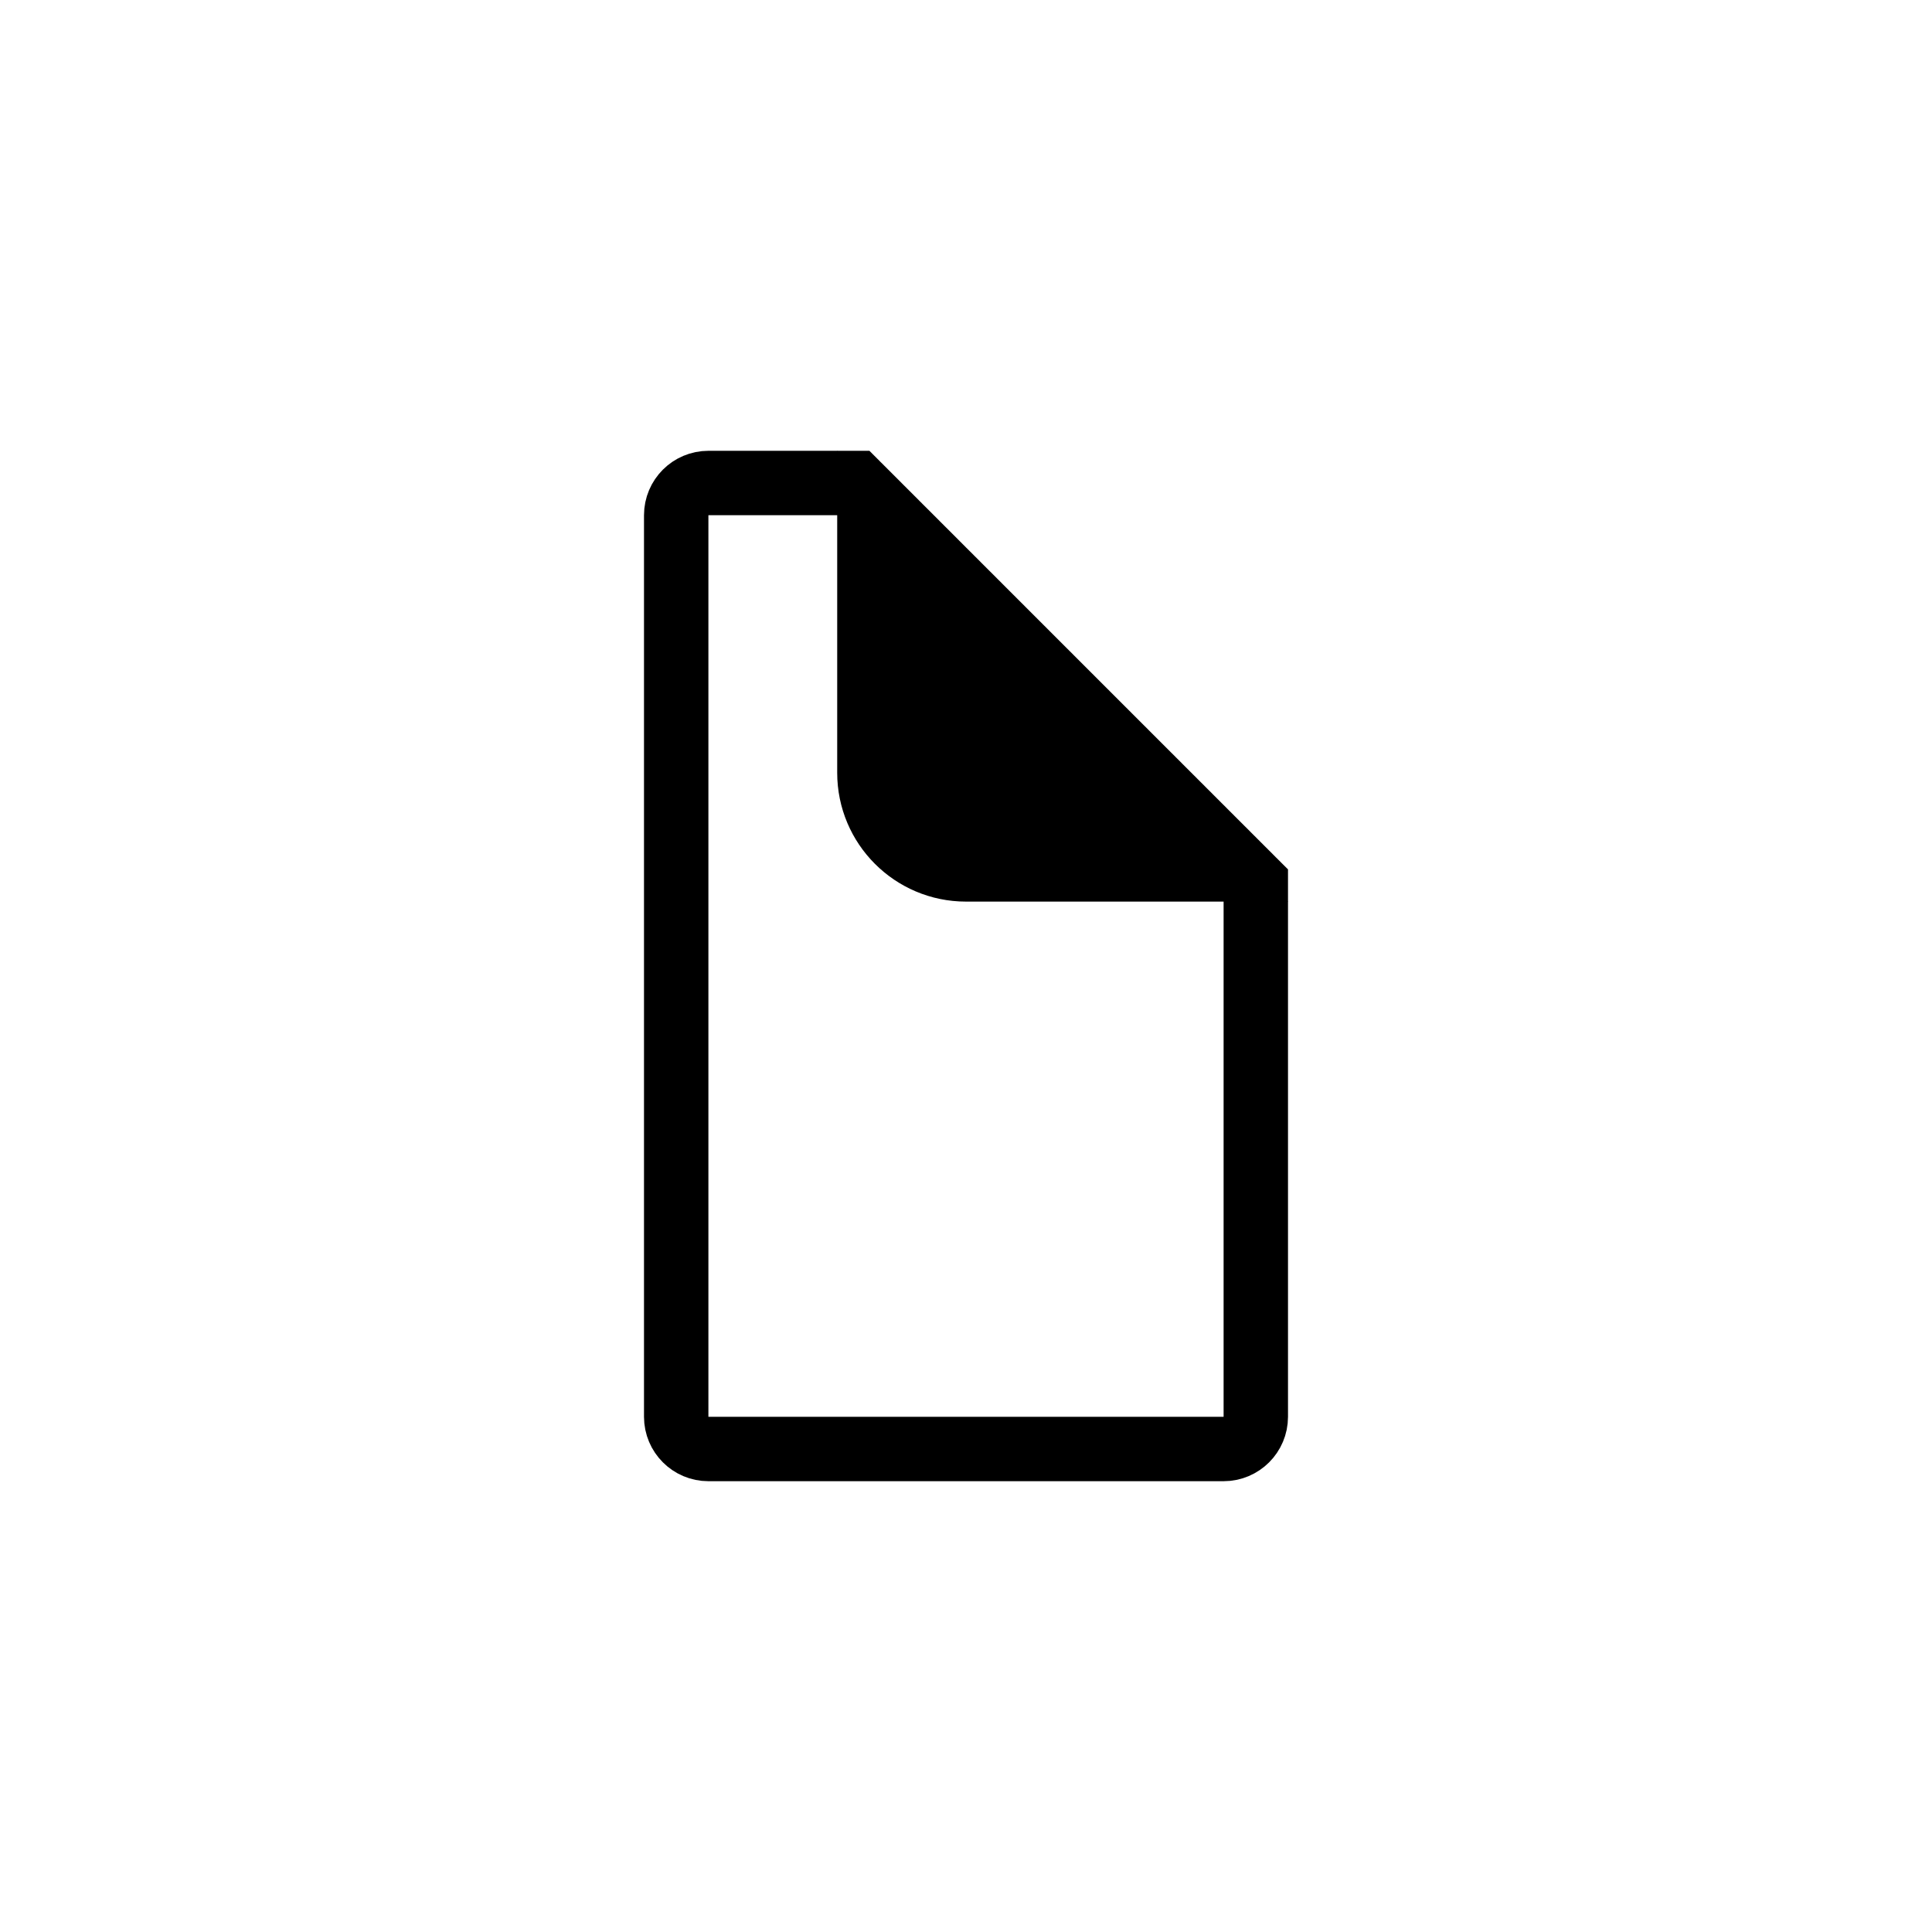
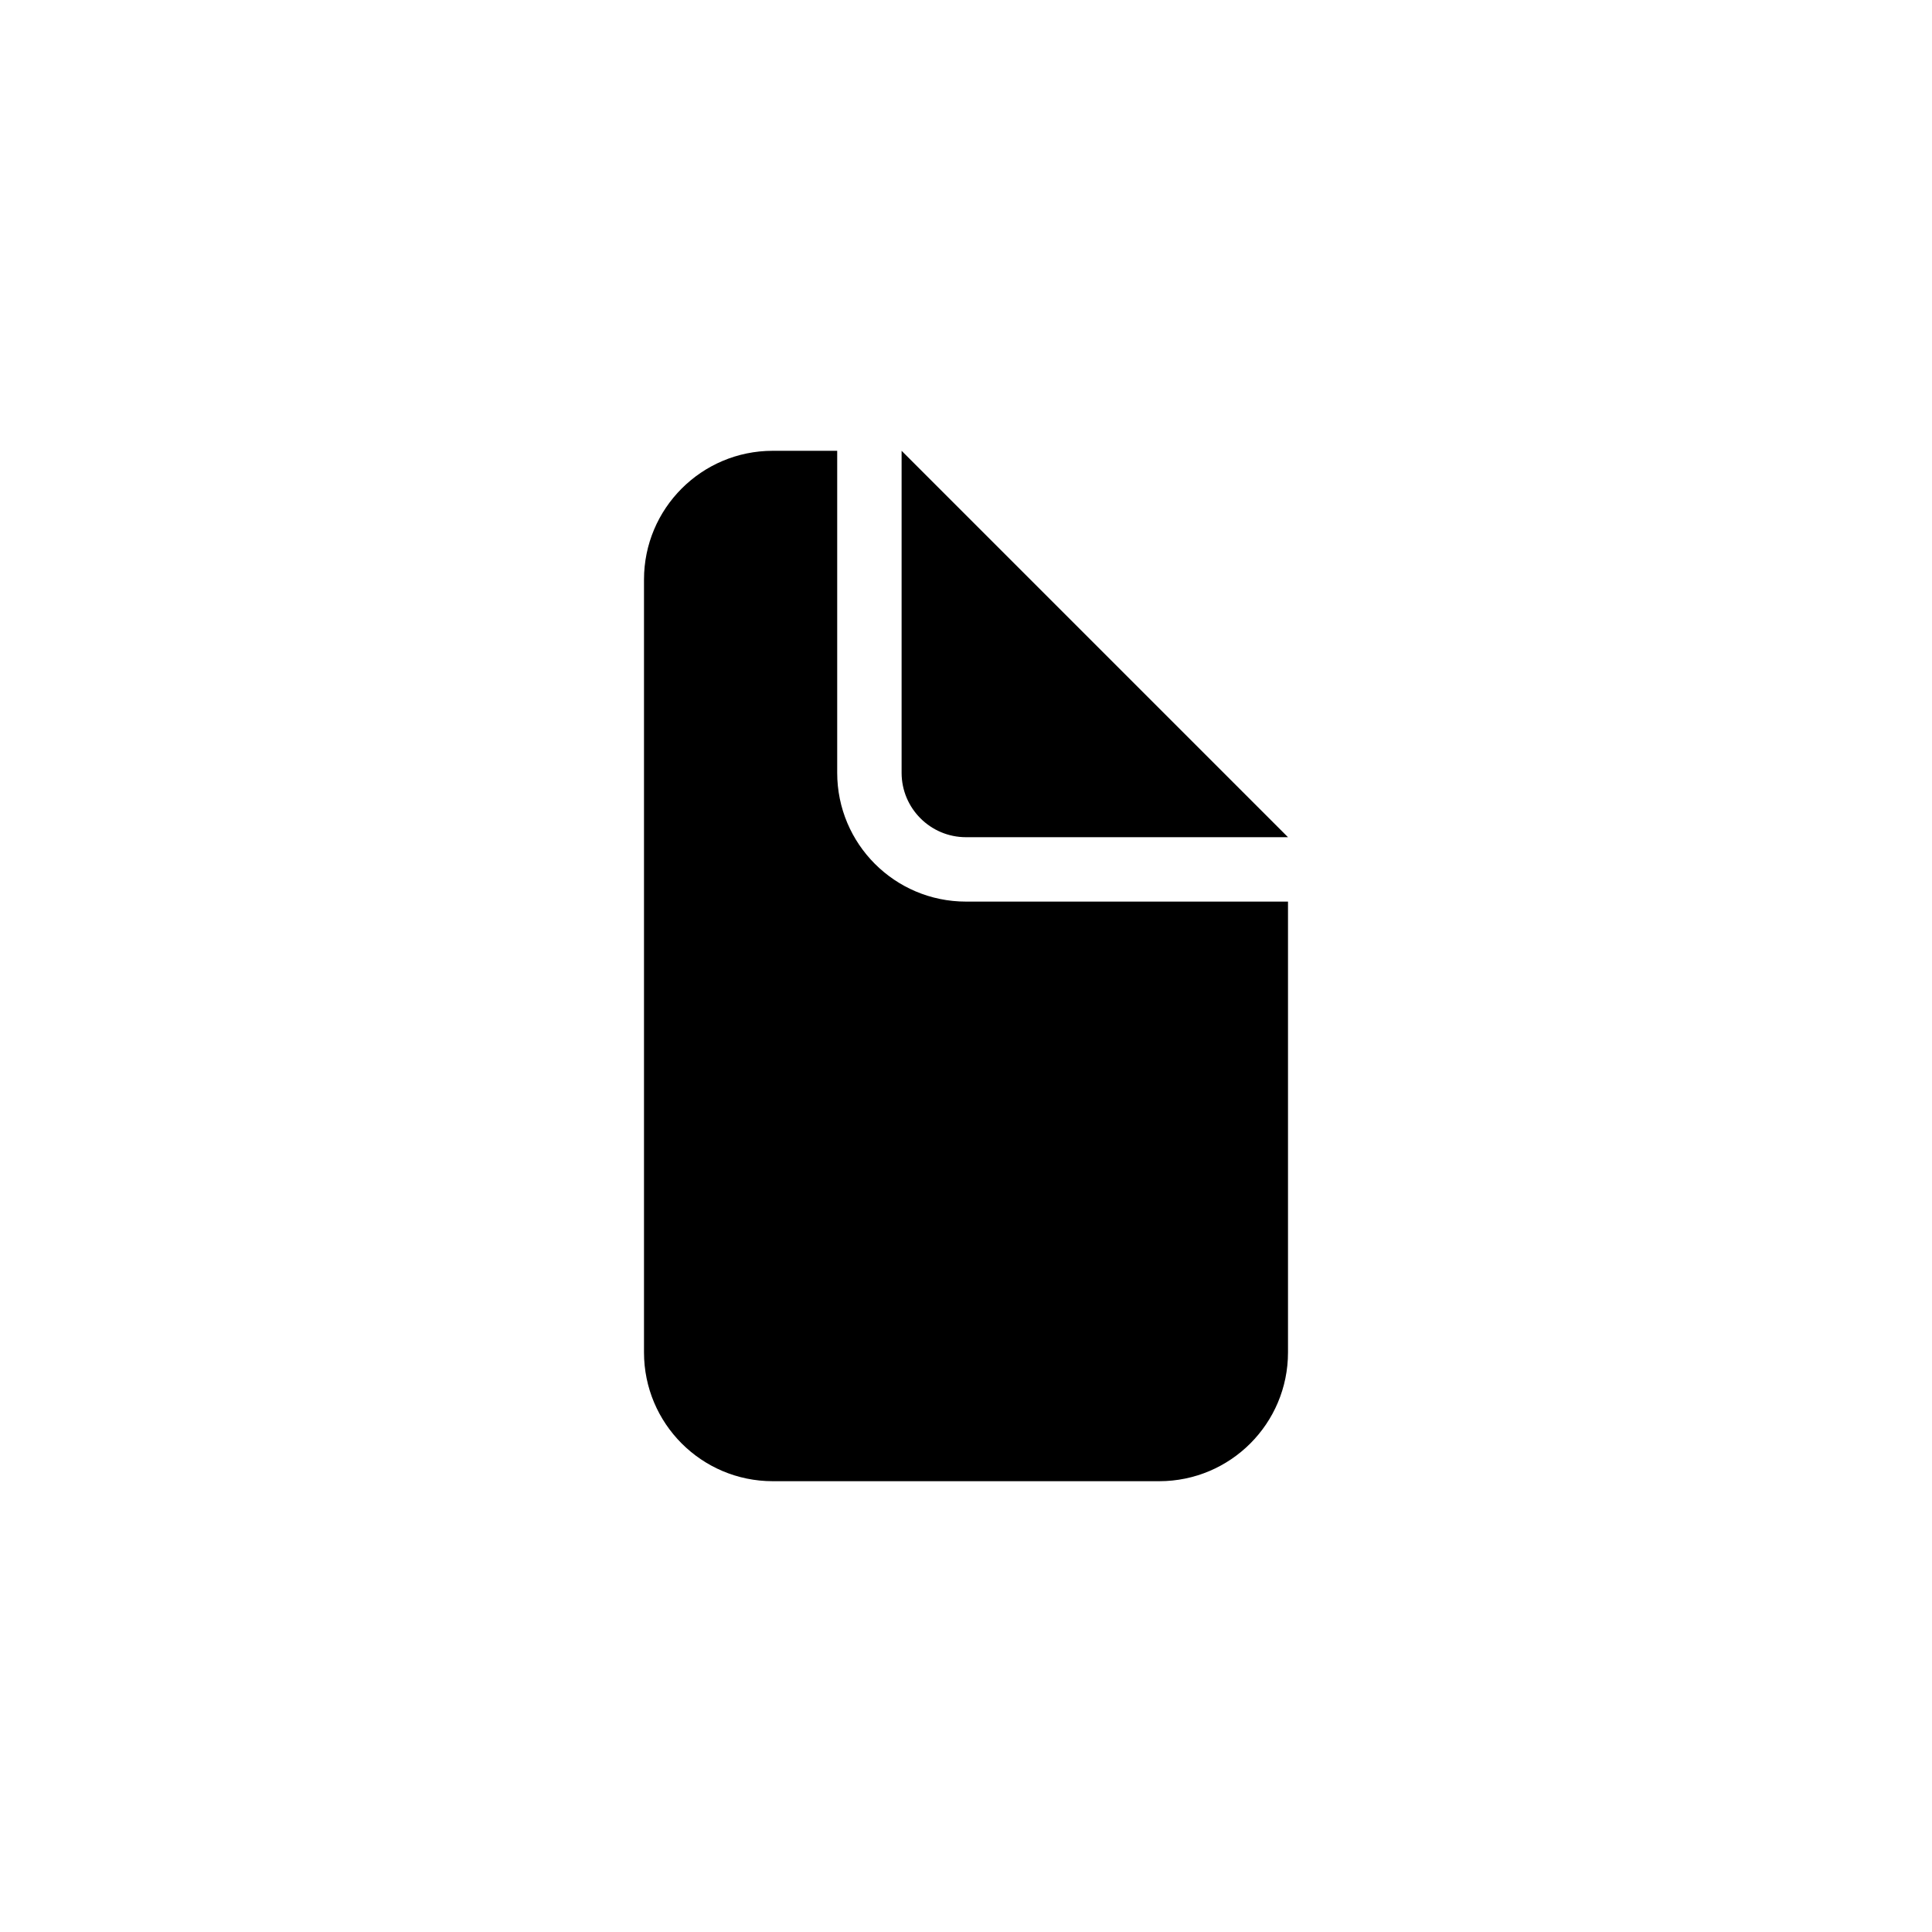
<svg xmlns="http://www.w3.org/2000/svg" width="30" height="30" viewBox="0 0 30 30" fill="none">
-   <path d="M10.5 8C10.5 7.724 10.724 7.5 11 7.5H13.293L13.302 7.509L13.319 7.527L13.336 7.543L13.353 7.56L13.37 7.577L13.387 7.594L13.404 7.611L13.421 7.628L13.437 7.644L13.454 7.661L13.47 7.677L13.487 7.694L13.503 7.71L13.52 7.727L13.536 7.743L13.552 7.759L13.569 7.776L13.585 7.792L13.601 7.808L13.617 7.824L13.633 7.84L13.649 7.856L13.665 7.872L13.681 7.888L13.697 7.904L13.713 7.92L13.728 7.935L13.744 7.951L13.76 7.967L13.775 7.982L13.791 7.998L13.806 8.013L13.822 8.029L13.837 8.044L13.852 8.059L13.868 8.075L13.883 8.09L13.898 8.105L13.913 8.12L13.928 8.136L13.944 8.151L13.959 8.166L13.973 8.181L13.988 8.195L14.003 8.21L14.018 8.225L14.033 8.24L14.048 8.255L14.062 8.269L14.077 8.284L14.092 8.299L14.106 8.313L14.121 8.328L14.135 8.342L14.15 8.357L14.164 8.371L14.178 8.385L14.193 8.4L14.207 8.414L14.221 8.428L14.235 8.442L14.249 8.457L14.264 8.471L14.278 8.485L14.292 8.499L14.306 8.513L14.32 8.527L14.334 8.541L14.347 8.554L14.361 8.568L14.375 8.582L14.389 8.596L14.402 8.609L14.416 8.623L14.43 8.637L14.443 8.65L14.457 8.664L14.47 8.677L14.484 8.691L14.497 8.704L14.511 8.718L14.524 8.731L14.537 8.744L14.55 8.758L14.564 8.771L14.577 8.784L14.59 8.797L14.603 8.81L14.616 8.823L14.629 8.836L14.642 8.85L14.655 8.863L14.668 8.875L14.681 8.888L14.694 8.901L14.707 8.914L14.72 8.927L14.733 8.94L14.745 8.952L14.758 8.965L14.771 8.978L14.783 8.991L14.796 9.003L14.809 9.016L14.821 9.028L14.834 9.041L14.846 9.053L14.859 9.066L14.871 9.078L14.883 9.091L14.896 9.103L14.908 9.115L14.921 9.128L14.933 9.14L14.945 9.152L14.957 9.164L14.969 9.177L14.982 9.189L14.994 9.201L15.006 9.213L15.018 9.225L15.03 9.237L15.042 9.249L15.054 9.261L15.066 9.273L15.078 9.285L15.09 9.297L15.102 9.309L15.114 9.321L15.125 9.332L15.137 9.344L15.149 9.356L15.161 9.368L15.172 9.379L15.184 9.391L15.196 9.403L15.207 9.414L15.219 9.426L15.23 9.438L15.242 9.449L15.254 9.461L15.265 9.472L15.277 9.484L15.288 9.495L15.3 9.507L15.311 9.518L15.322 9.53L15.334 9.541L15.345 9.552L15.357 9.564L15.368 9.575L15.379 9.586L15.39 9.597L15.402 9.609L15.413 9.62L15.424 9.631L15.435 9.642L15.446 9.654L15.458 9.665L15.469 9.676L15.48 9.687L15.491 9.698L15.502 9.709L15.513 9.72L15.524 9.731L15.535 9.742L15.546 9.753L15.557 9.764L15.568 9.775L15.579 9.786L15.59 9.797L15.601 9.808L15.612 9.819L15.623 9.83L15.633 9.841L15.644 9.851L15.655 9.862L15.666 9.873L15.677 9.884L15.688 9.895L15.698 9.905L15.709 9.916L15.72 9.927L15.73 9.938L15.741 9.948L15.752 9.959L15.762 9.97L15.773 9.98L15.784 9.991L15.794 10.002L15.805 10.012L15.816 10.023L15.826 10.033L15.837 10.044L15.847 10.055L15.858 10.065L15.869 10.076L15.879 10.086L15.89 10.097L15.9 10.107L15.911 10.118L15.921 10.128L15.932 10.139L15.942 10.149L15.953 10.16L15.963 10.17L15.973 10.181L15.984 10.191L15.994 10.201L16.005 10.212L16.015 10.222L16.026 10.233L16.036 10.243L16.046 10.254L16.057 10.264L16.067 10.274L16.078 10.285L16.088 10.295L16.098 10.305L16.108 10.316L16.119 10.326L16.129 10.336L16.14 10.347L16.15 10.357L16.16 10.367L16.171 10.378L16.181 10.388L16.191 10.398L16.201 10.409L16.212 10.419L16.222 10.429L16.232 10.439L16.242 10.45L16.253 10.46L16.263 10.47L16.273 10.48L16.284 10.491L16.294 10.501L16.304 10.511L16.314 10.521L16.325 10.532L16.335 10.542L16.345 10.552L16.355 10.562L16.366 10.573L16.376 10.583L16.386 10.593L16.396 10.604L16.407 10.614L16.417 10.624L16.427 10.634L16.438 10.645L16.448 10.655L16.458 10.665L16.468 10.675L16.479 10.686L16.489 10.696L16.499 10.706L16.509 10.716L16.52 10.727L16.53 10.737L16.54 10.747L16.55 10.758L16.561 10.768L16.571 10.778L16.581 10.788L16.591 10.799L16.602 10.809L16.612 10.819L16.622 10.829L16.633 10.84L16.643 10.85L16.653 10.861L16.664 10.871L16.674 10.881L16.684 10.892L16.695 10.902L16.705 10.912L16.715 10.922L16.726 10.933L16.736 10.943L16.747 10.954L16.757 10.964L16.767 10.974L16.778 10.985L16.788 10.995L16.799 11.006L16.809 11.016L16.819 11.027L16.83 11.037L16.84 11.047L16.851 11.058L16.861 11.068L16.872 11.079L16.882 11.089L16.893 11.1L16.903 11.11L16.914 11.121L16.924 11.131L16.935 11.142L16.945 11.153L16.956 11.163L16.967 11.174L16.977 11.184L16.988 11.195L16.998 11.206L17.009 11.216L17.02 11.227L17.03 11.238L17.041 11.248L17.052 11.259L17.062 11.27L17.073 11.28L17.084 11.291L17.095 11.302L17.105 11.312L17.116 11.323L17.127 11.334L17.138 11.345L17.149 11.356L17.16 11.367L17.17 11.377L17.181 11.388L17.192 11.399L17.203 11.41L17.214 11.421L17.225 11.432L17.236 11.443L17.247 11.454L17.258 11.465L17.269 11.476L17.28 11.487L17.291 11.498L17.302 11.509L17.313 11.52L17.324 11.531L17.335 11.542L17.346 11.554L17.358 11.565L17.369 11.576L17.38 11.587L17.391 11.598L17.402 11.61L17.414 11.621L17.425 11.632L17.436 11.643L17.448 11.655L17.459 11.666L17.471 11.678L17.482 11.689L17.493 11.7L17.505 11.712L17.516 11.723L17.528 11.735L17.539 11.746L17.551 11.758L17.562 11.77L17.574 11.781L17.586 11.793L17.597 11.804L17.609 11.816L17.621 11.828L17.632 11.839L17.644 11.851L17.656 11.863L17.668 11.875L17.679 11.886L17.691 11.898L17.703 11.91L17.715 11.922L17.727 11.934L17.739 11.946L17.751 11.958L17.763 11.97L17.775 11.982L17.787 11.994L17.799 12.006L17.811 12.018L17.823 12.031L17.836 12.043L17.848 12.055L17.86 12.067L17.872 12.079L17.885 12.092L17.897 12.104L17.909 12.117L17.922 12.129L17.934 12.141L17.947 12.154L17.959 12.166L17.972 12.179L17.984 12.191L17.997 12.204L18.009 12.217L18.022 12.229L18.035 12.242L18.047 12.255L18.06 12.267L18.073 12.28L18.086 12.293L18.099 12.306L18.112 12.319L18.125 12.332L18.137 12.345L18.151 12.358L18.163 12.371L18.177 12.384L18.19 12.397L18.203 12.41L18.216 12.423L18.229 12.436L18.242 12.45L18.256 12.463L18.269 12.476L18.282 12.489L18.296 12.503L18.309 12.516L18.323 12.53L18.336 12.543L18.35 12.557L18.363 12.57L18.377 12.584L18.39 12.598L18.404 12.611L18.418 12.625L18.432 12.639L18.446 12.653L18.459 12.666L18.473 12.68L18.487 12.694L18.501 12.708L18.515 12.722L18.529 12.736L18.543 12.751L18.558 12.765L18.572 12.779L18.586 12.793L18.6 12.807L18.614 12.822L18.629 12.836L18.643 12.85L18.658 12.865L18.672 12.879L18.687 12.894L18.701 12.908L18.716 12.923L18.73 12.938L18.745 12.952L18.76 12.967L18.775 12.982L18.79 12.997L18.805 13.012L18.819 13.027L18.834 13.041L18.849 13.056L18.864 13.072L18.88 13.087L18.895 13.102L18.91 13.117L18.925 13.132L18.941 13.148L18.956 13.163L18.971 13.178L18.987 13.194L19.002 13.209L19.018 13.225L19.033 13.24L19.049 13.256L19.065 13.272L19.08 13.287L19.096 13.303L19.112 13.319L19.128 13.335L19.144 13.351L19.16 13.367L19.176 13.383L19.192 13.399L19.208 13.415L19.224 13.431L19.241 13.448L19.257 13.464L19.273 13.48L19.29 13.497L19.306 13.513L19.323 13.53L19.339 13.546L19.356 13.563L19.372 13.579L19.389 13.596L19.406 13.613L19.423 13.63L19.44 13.647L19.456 13.664L19.474 13.681L19.491 13.698L19.5 13.707V22C19.5 22.276 19.276 22.5 19 22.5H11C10.724 22.5 10.5 22.276 10.5 22V8Z" stroke="black" />
-   <path d="M13.5 12V8.207L18.793 13.5H15C14.172 13.5 13.5 12.828 13.5 12Z" fill="black" stroke="black" />
+   <path d="M12 7C10.895 7 10 7.895 10 9V21C10 22.105 10.895 23 12 23H18C19.105 23 20 22.105 20 21V14H15C13.895 14 13 13.105 13 12V7H12Z" fill="black" />
+   <path d="M20 13L14 7V12C14 12.552 14.448 13 15 13H20Z" fill="black" />
</svg>
